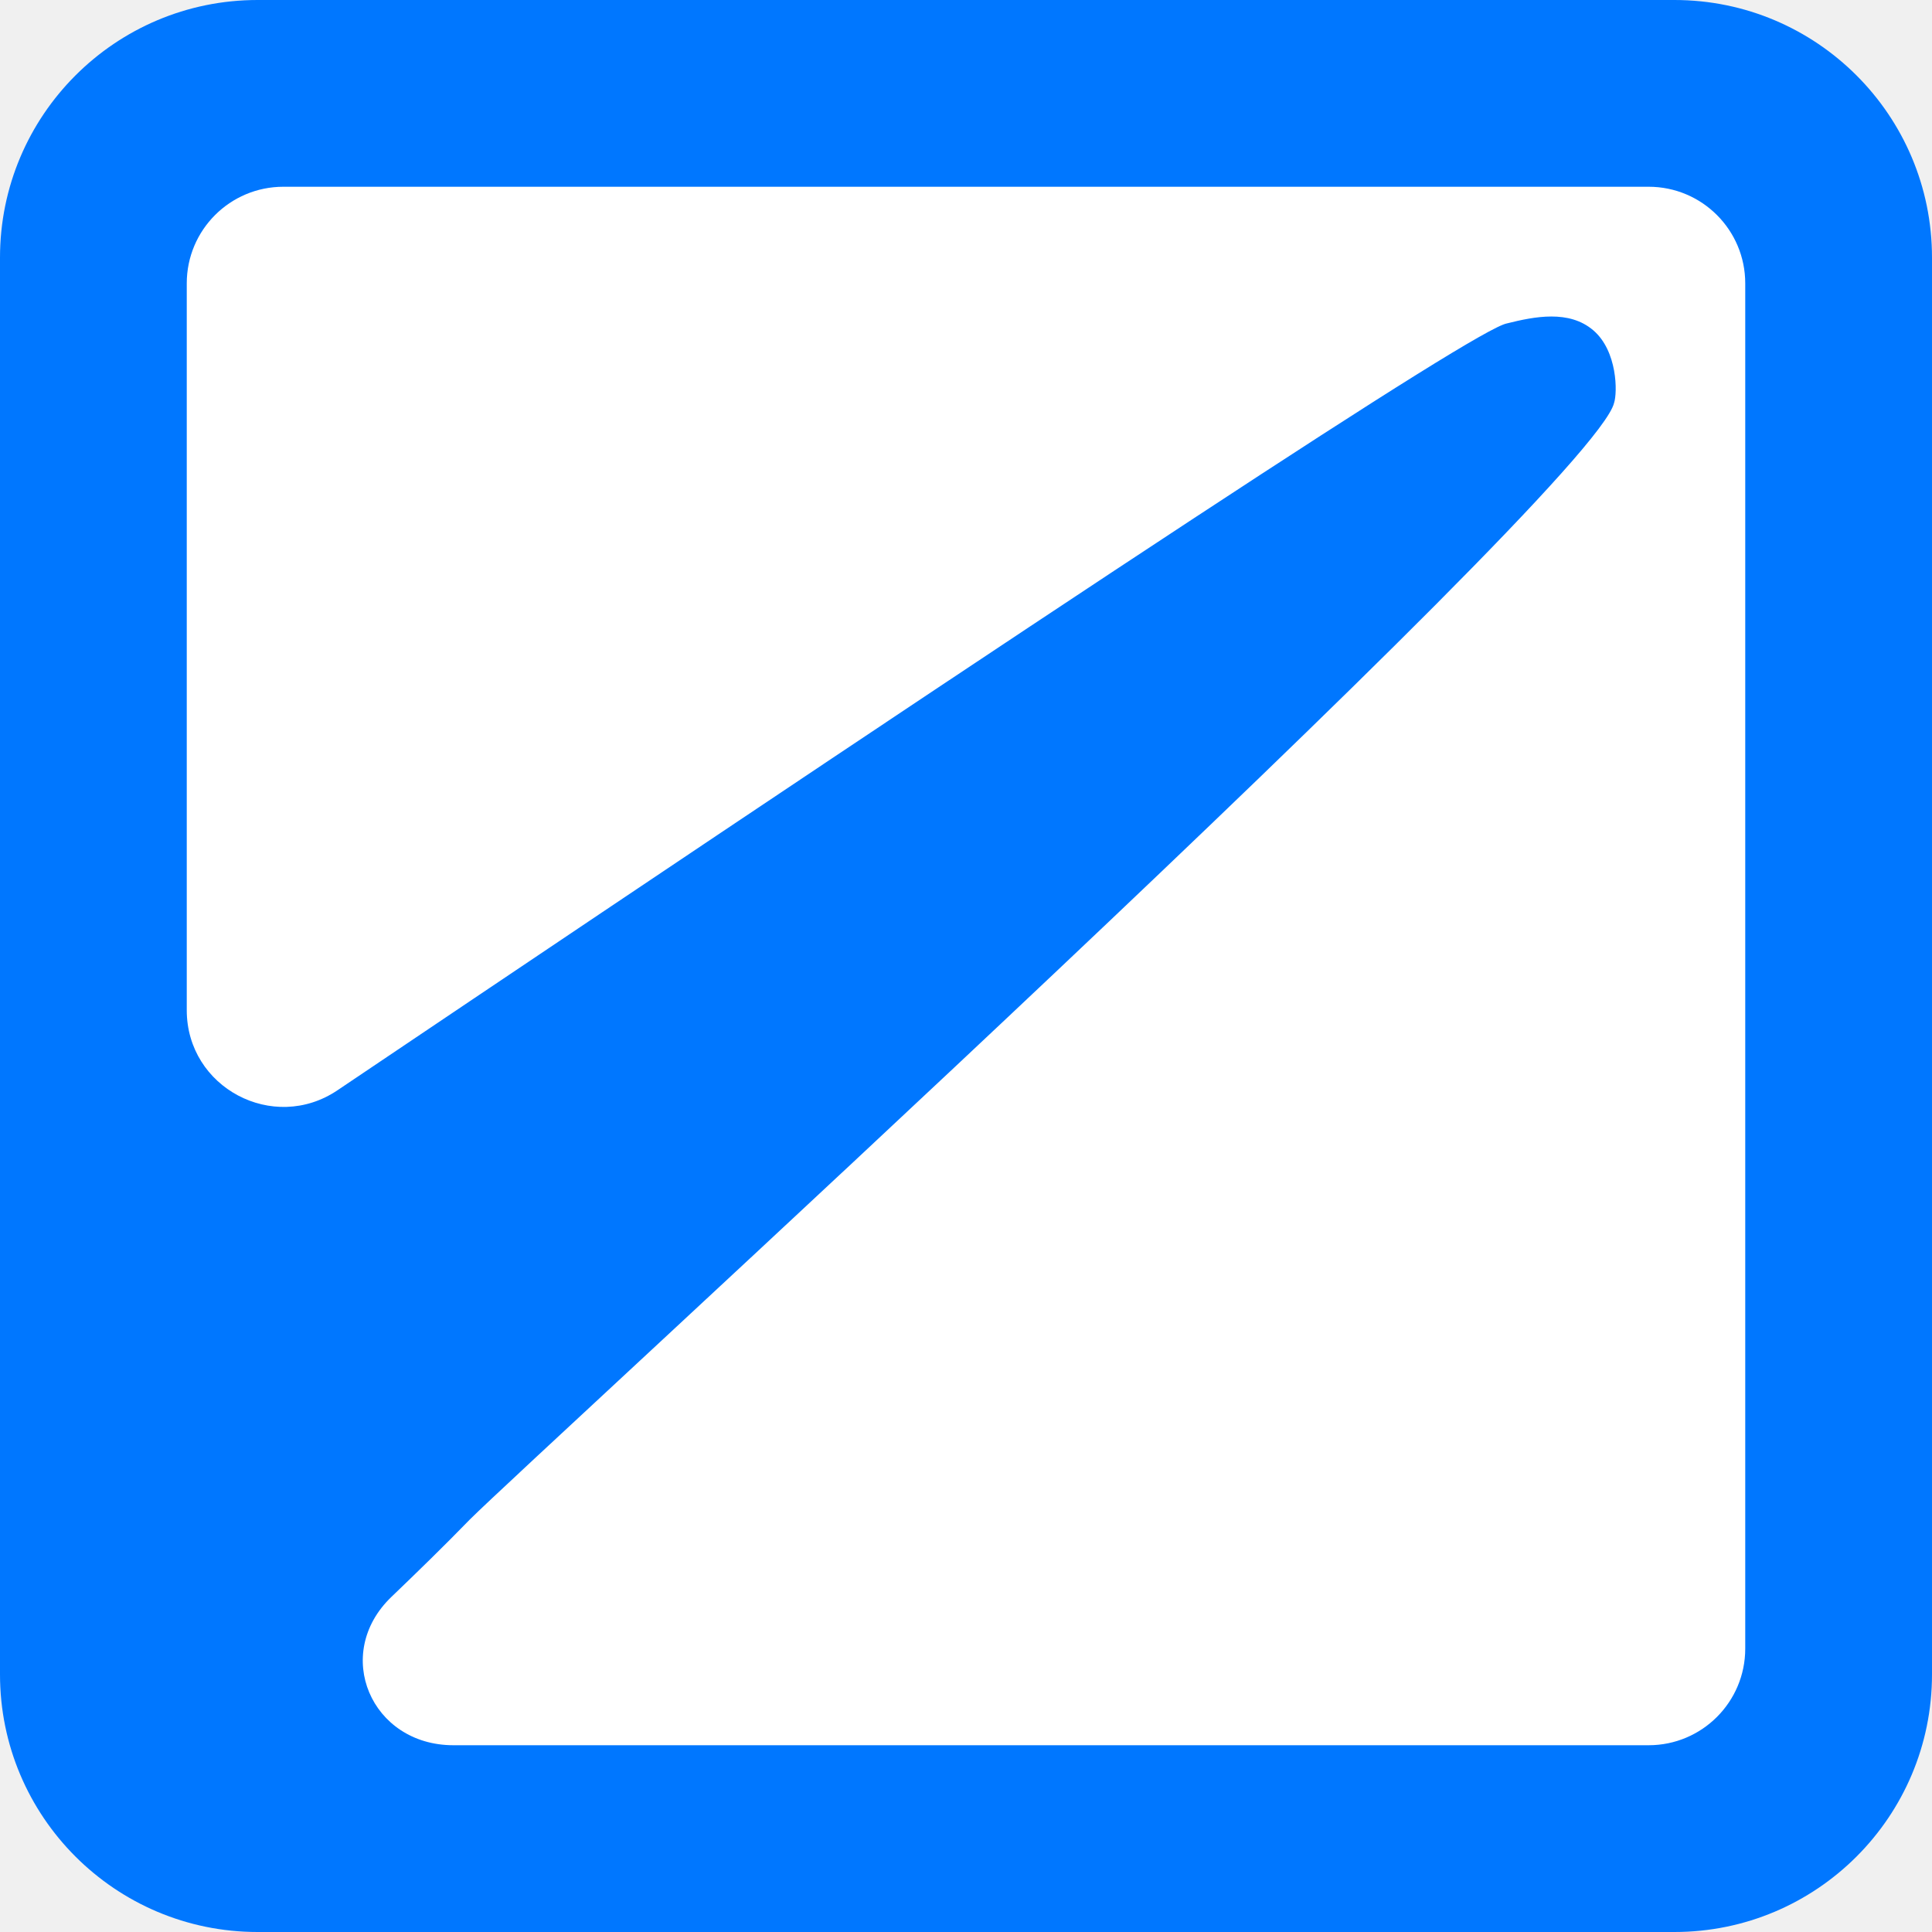
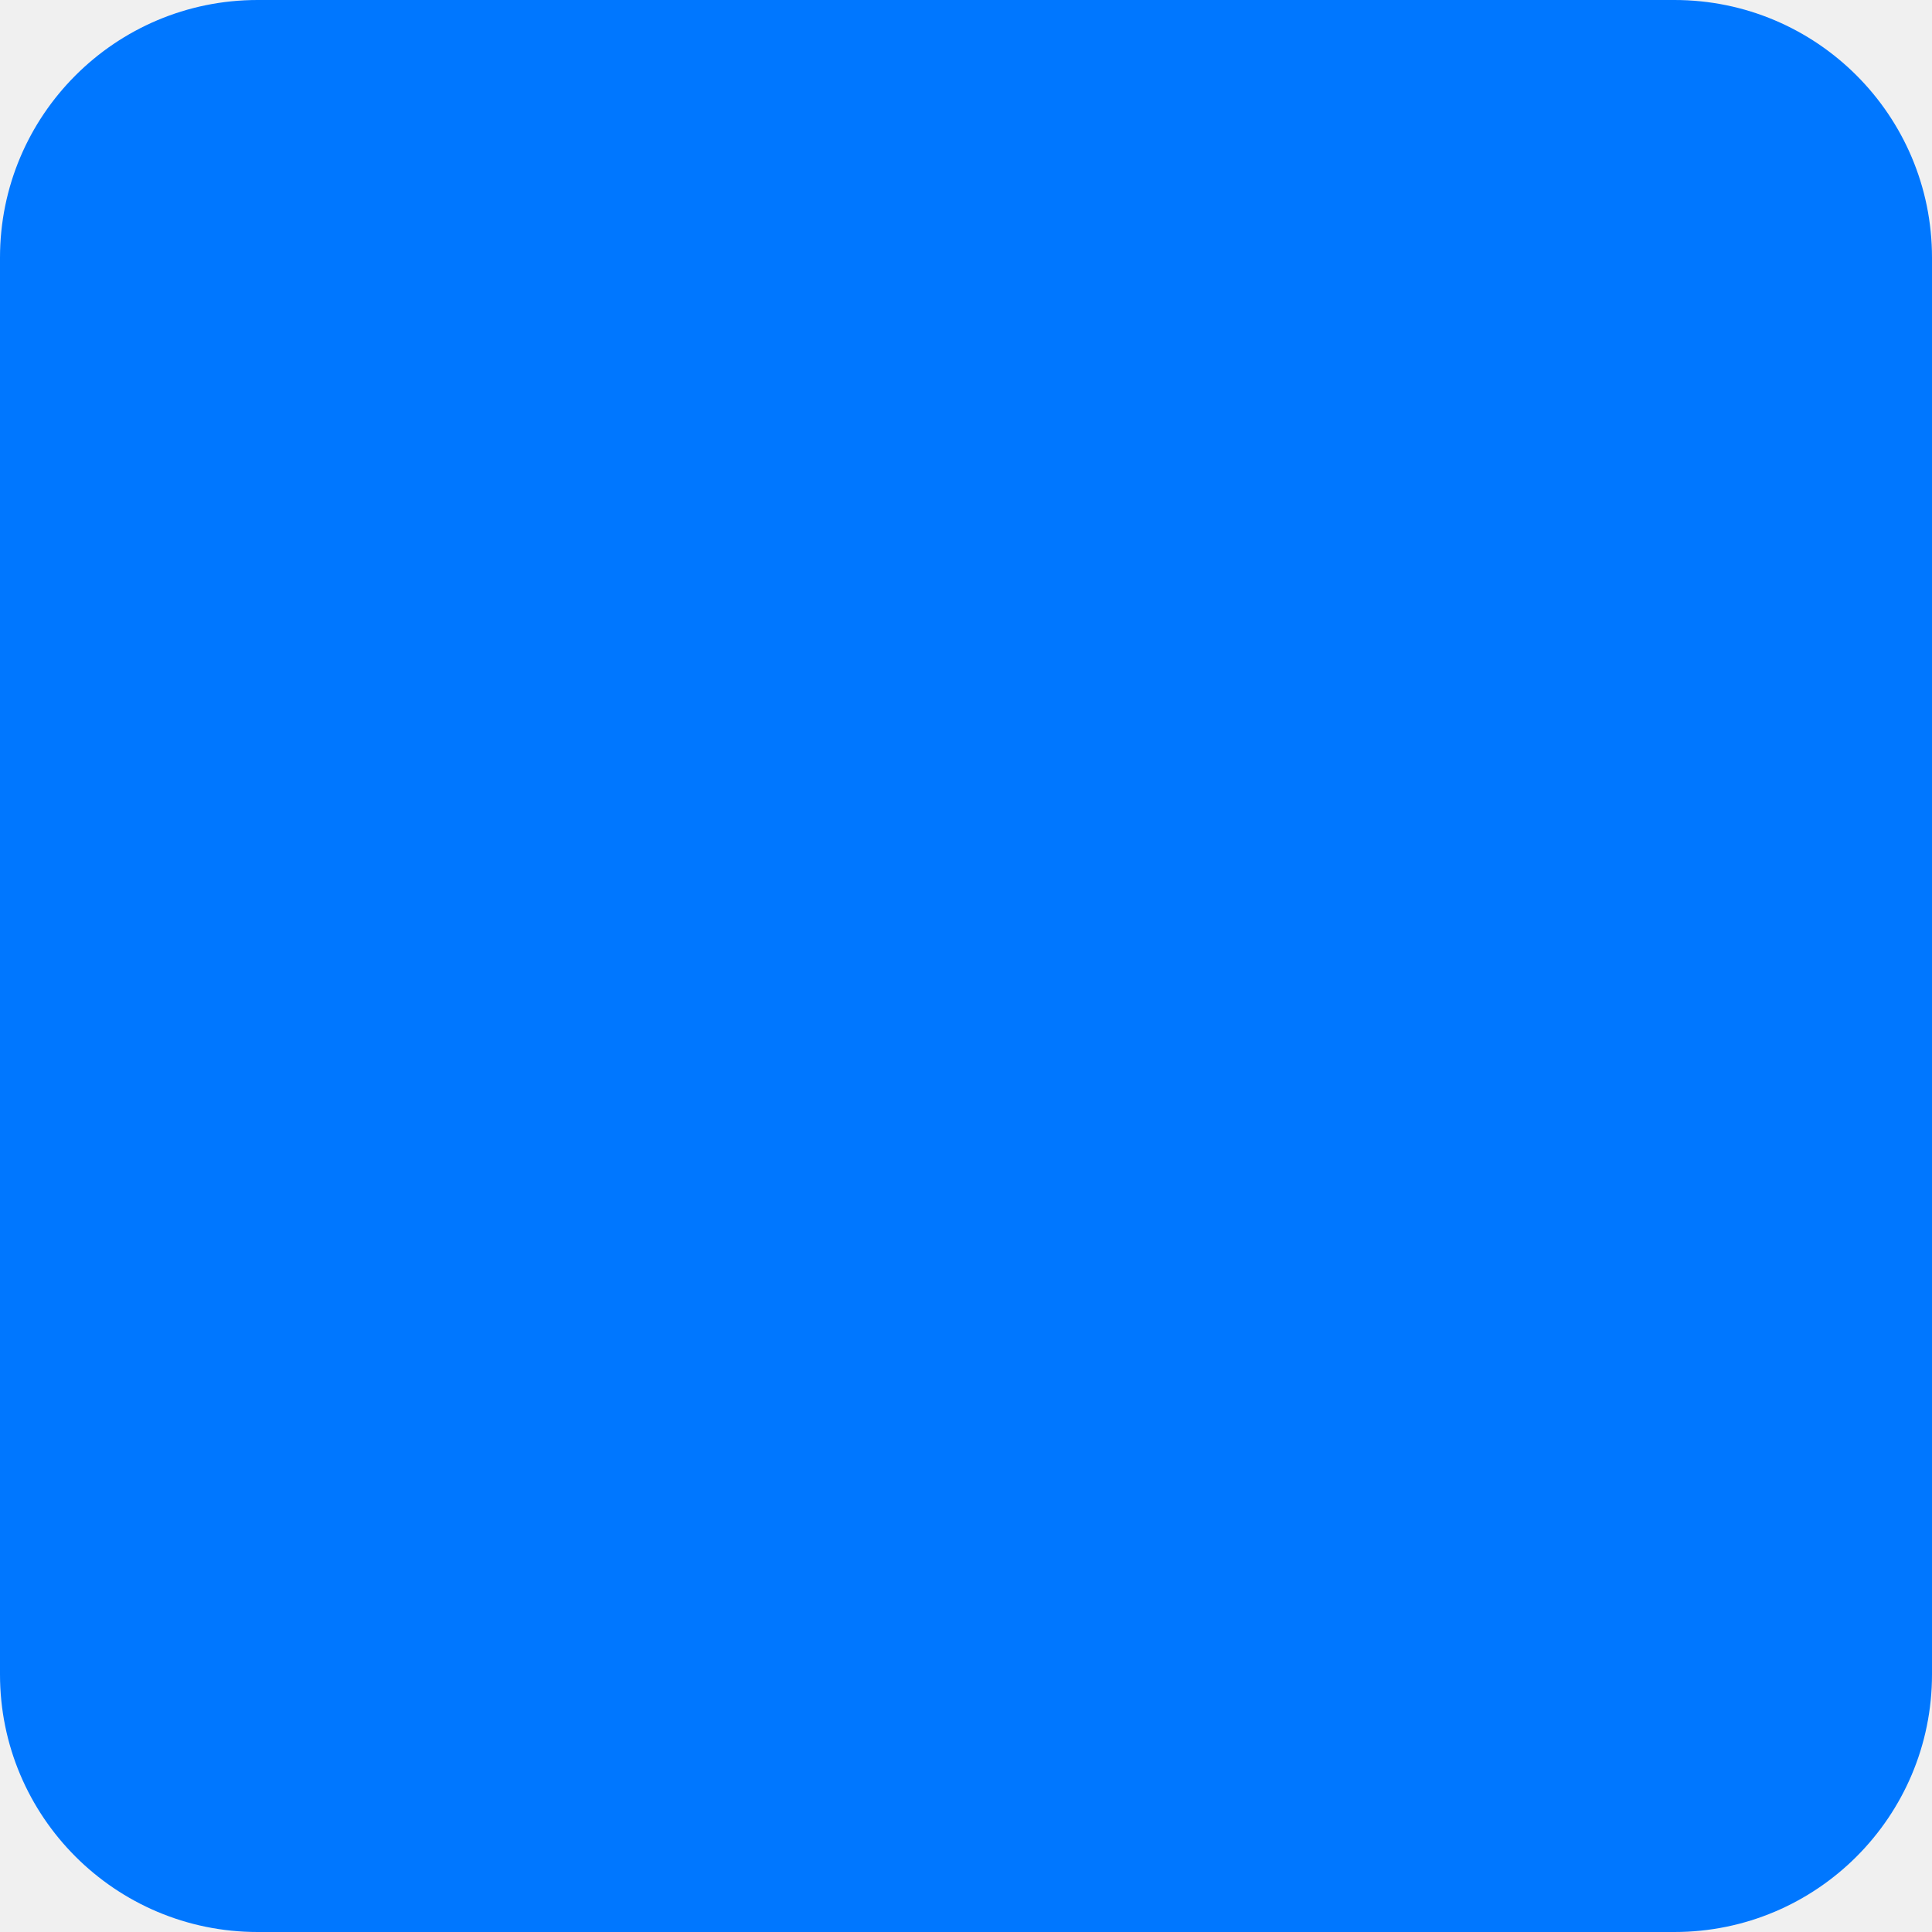
<svg xmlns="http://www.w3.org/2000/svg" width="600" height="600" viewBox="0 0 600 600" fill="none">
  <g clip-path="url(#clip0_24_1182)">
    <rect width="600" height="600" rx="80" fill="#0077FF" />
-     <path d="M291.902 -66.586C649.425 -215.822 724.581 -191.589 772.895 -192.663C783.631 -192.663 807.251 -190.515 823.355 -177.632C836.239 -166.896 839.46 -152.938 841.607 -142.202C843.755 -131.466 845.901 -108.918 843.754 -91.74C824.428 112.252 740.685 607.199 697.739 834.812C679.487 931.439 644.057 963.649 609.7 966.87C534.546 973.312 477.643 917.482 405.709 870.242C291.903 796.161 228.558 749.994 117.973 676.986C92.32 660.172 75.151 644.873 64.684 630.549C54.122 616.096 67.394 599.998 85.296 599.998H570C586.569 599.998 600 586.567 600 569.998V29.998C600 13.43 586.569 -0.002 570 -0.002H281.328C248.716 -0.002 239.596 -44.558 269.645 -57.23C277.454 -60.523 284.873 -63.642 291.902 -66.586ZM512 57.998C528.569 57.998 542 71.43 542 87.998V511.998C542 528.567 528.569 541.998 512 541.998H140.803C115.24 541.998 103.107 513.644 121.547 495.941C129.58 488.23 137.793 480.254 145.888 471.921C165.217 452.592 494.821 151.976 501.263 125.135C502.336 121.914 502.336 109.031 494.821 102.589C487.306 96.147 476.569 98.294 467.979 100.441C458.389 102.186 337.712 181.764 104.797 338.6C84.863 352.022 58 337.755 58 313.724V87.998C58 71.43 71.431 57.998 88 57.998H512ZM0 393.317C0 403.286 -4.952 412.603 -13.214 418.182C-33.275 431.727 -53.964 445.703 -75.283 460.111C-126.818 495.541 -172.985 512.72 -214.856 511.646C-261.023 510.573 -349.061 485.878 -415.627 464.405C-496.15 438.638 -560.568 424.681 -555.2 379.588C-551.979 355.968 -519.77 282.348 -459.646 257.654C-296.838 186.949 -157.609 126.523 -41.873 76.462C-22.071 67.897 0 82.426 0 104.002V393.317Z" fill="white" />
+     <path d="M291.902 -66.586C649.425 -215.822 724.581 -191.589 772.895 -192.663C783.631 -192.663 807.251 -190.515 823.355 -177.632C836.239 -166.896 839.46 -152.938 841.607 -142.202C843.755 -131.466 845.901 -108.918 843.754 -91.74C824.428 112.252 740.685 607.199 697.739 834.812C679.487 931.439 644.057 963.649 609.7 966.87C534.546 973.312 477.643 917.482 405.709 870.242C291.903 796.161 228.558 749.994 117.973 676.986C92.32 660.172 75.151 644.873 64.684 630.549C54.122 616.096 67.394 599.998 85.296 599.998H570C586.569 599.998 600 586.567 600 569.998V29.998C600 13.43 586.569 -0.002 570 -0.002H281.328C248.716 -0.002 239.596 -44.558 269.645 -57.23C277.454 -60.523 284.873 -63.642 291.902 -66.586ZM512 57.998C528.569 57.998 542 71.43 542 87.998V511.998C542 528.567 528.569 541.998 512 541.998H140.803C115.24 541.998 103.107 513.644 121.547 495.941C129.58 488.23 137.793 480.254 145.888 471.921C165.217 452.592 494.821 151.976 501.263 125.135C502.336 121.914 502.336 109.031 494.821 102.589C487.306 96.147 476.569 98.294 467.979 100.441C458.389 102.186 337.712 181.764 104.797 338.6C84.863 352.022 58 337.755 58 313.724V87.998C58 71.43 71.431 57.998 88 57.998H512ZM0 393.317C0 403.286 -4.952 412.603 -13.214 418.182C-33.275 431.727 -53.964 445.703 -75.283 460.111C-126.818 495.541 -172.985 512.72 -214.856 511.646C-261.023 510.573 -349.061 485.878 -415.627 464.405C-496.15 438.638 -560.568 424.681 -555.2 379.588C-551.979 355.968 -519.77 282.348 -459.646 257.654C-296.838 186.949 -157.609 126.523 -41.873 76.462C-22.071 67.897 0 82.426 0 104.002V393.317Z" fill="none" />
  </g>
  <defs>
    <clipPath id="clip0_24_1182">
-       <rect width="600" height="600" rx="80" fill="white" />
+       <rect width="600" height="600" rx="80" fill="none" />
    </clipPath>
  </defs>
</svg>
